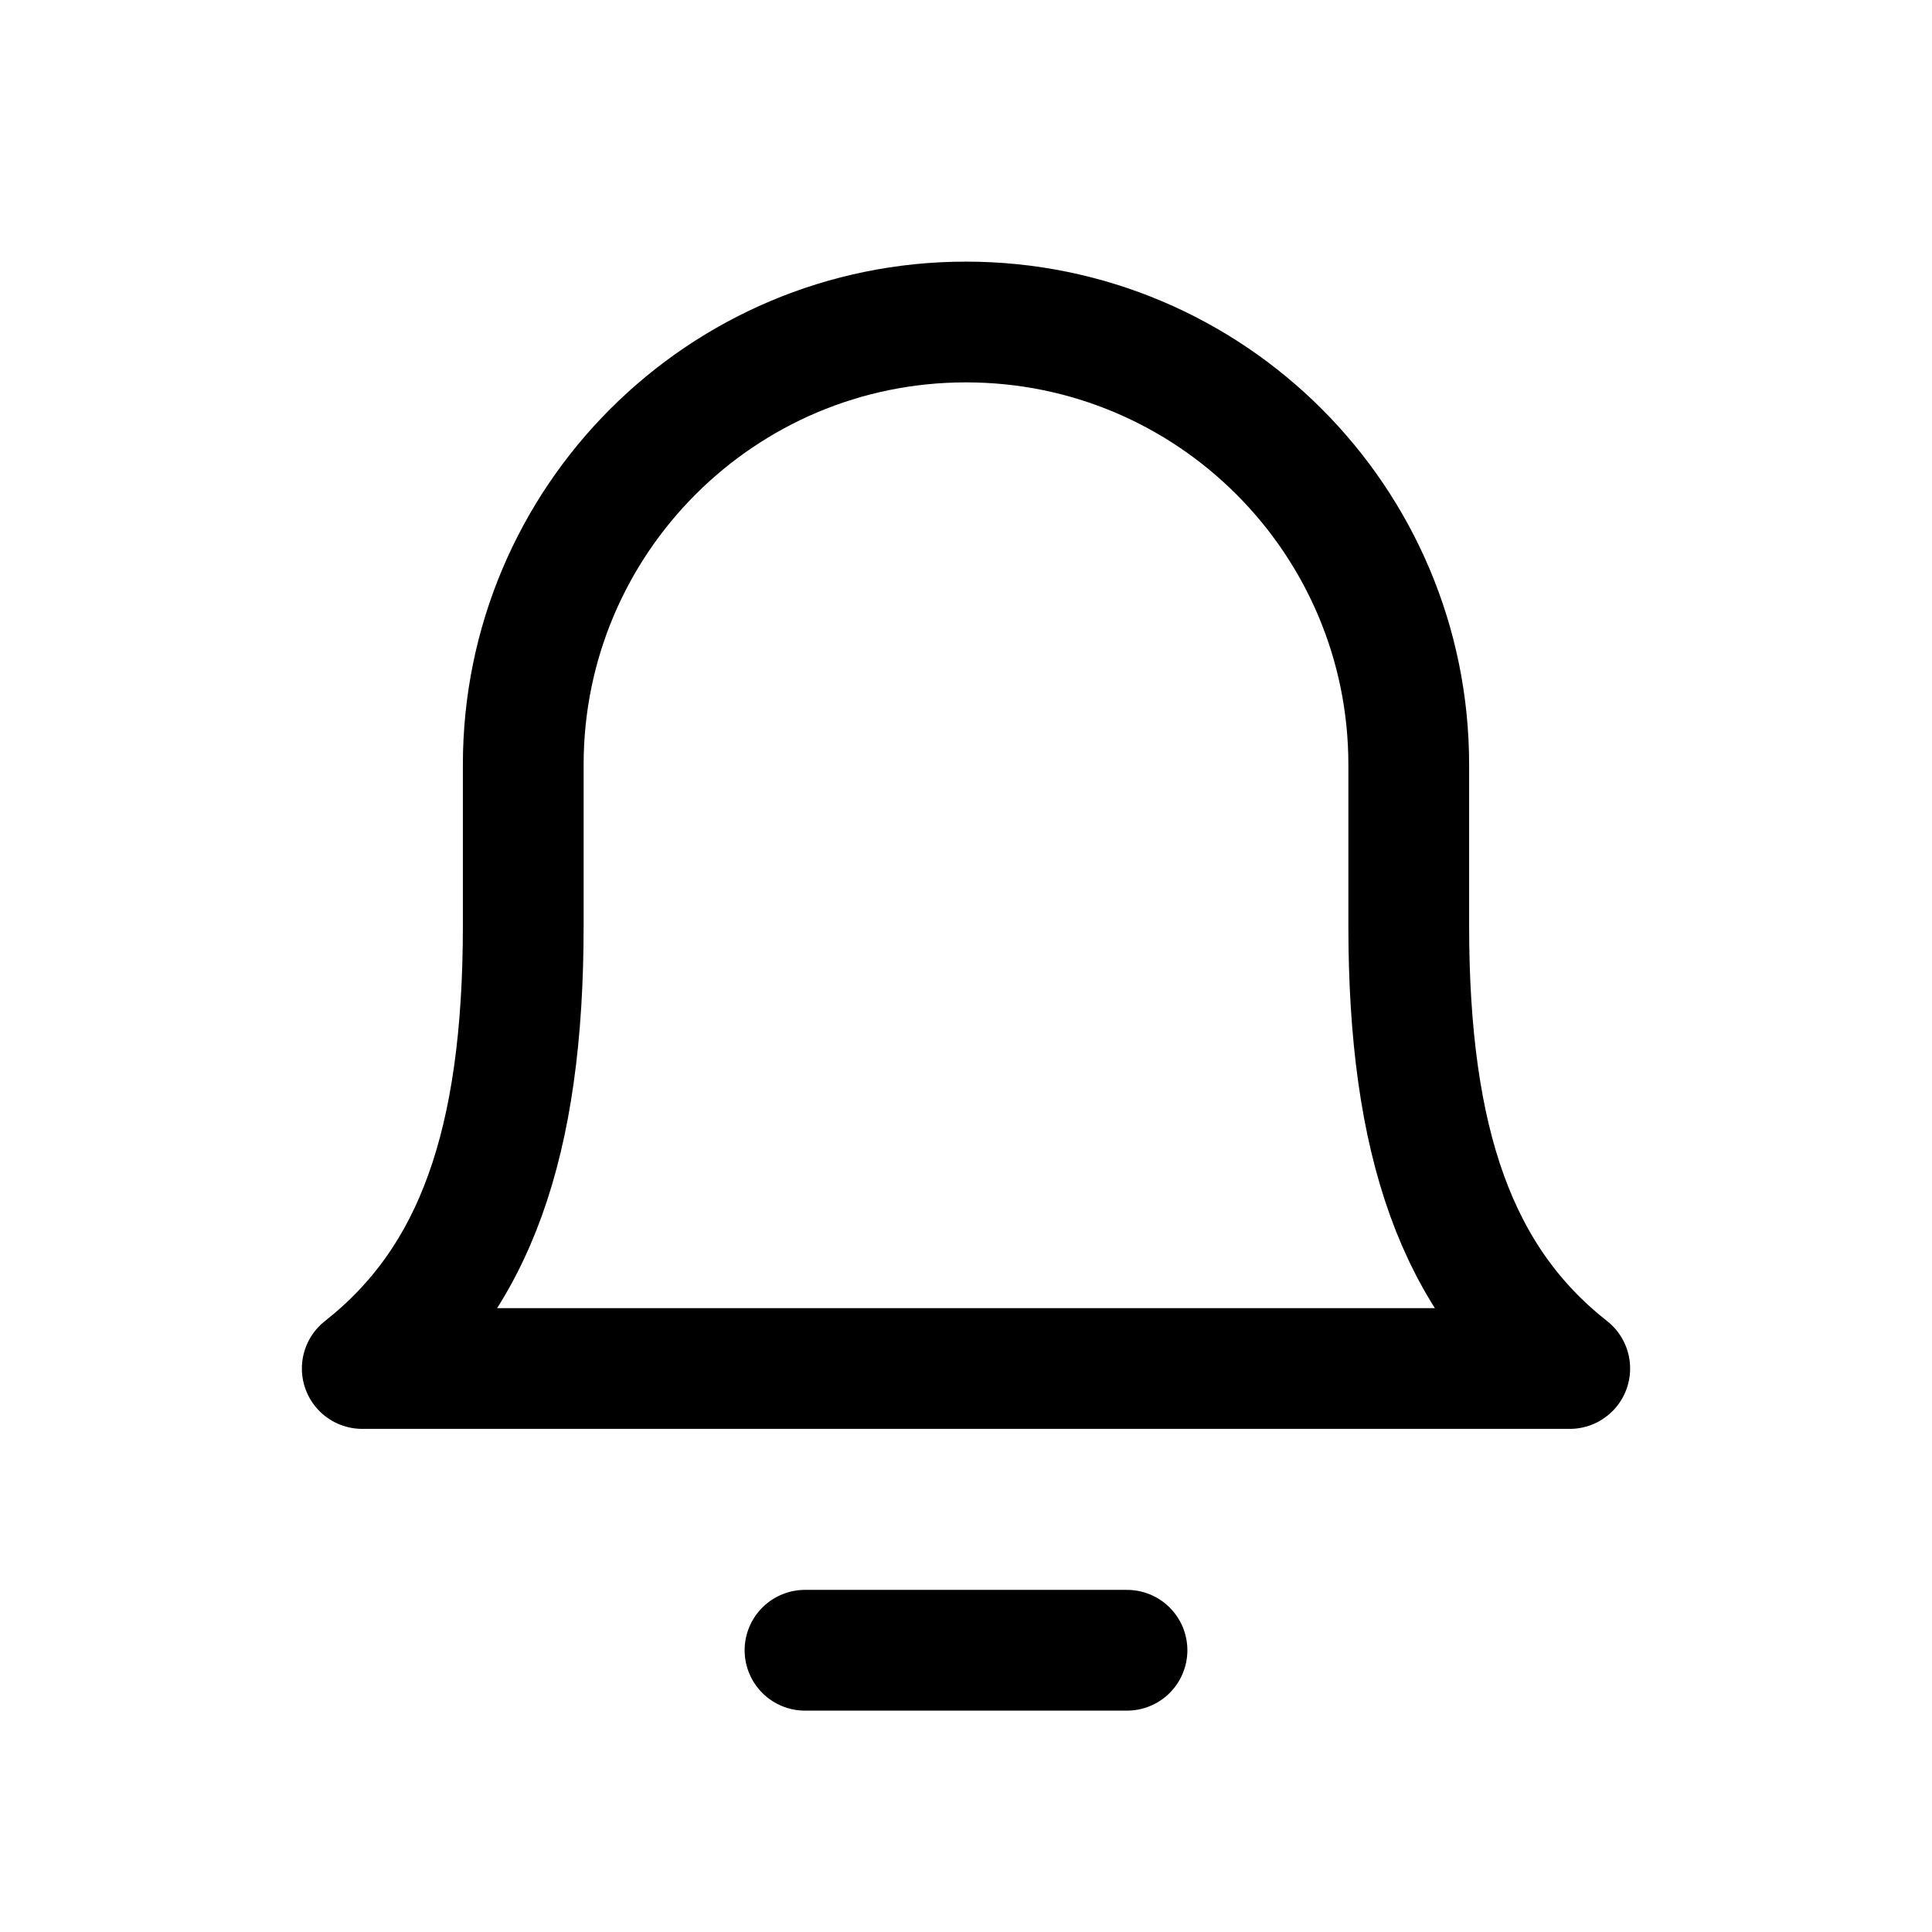
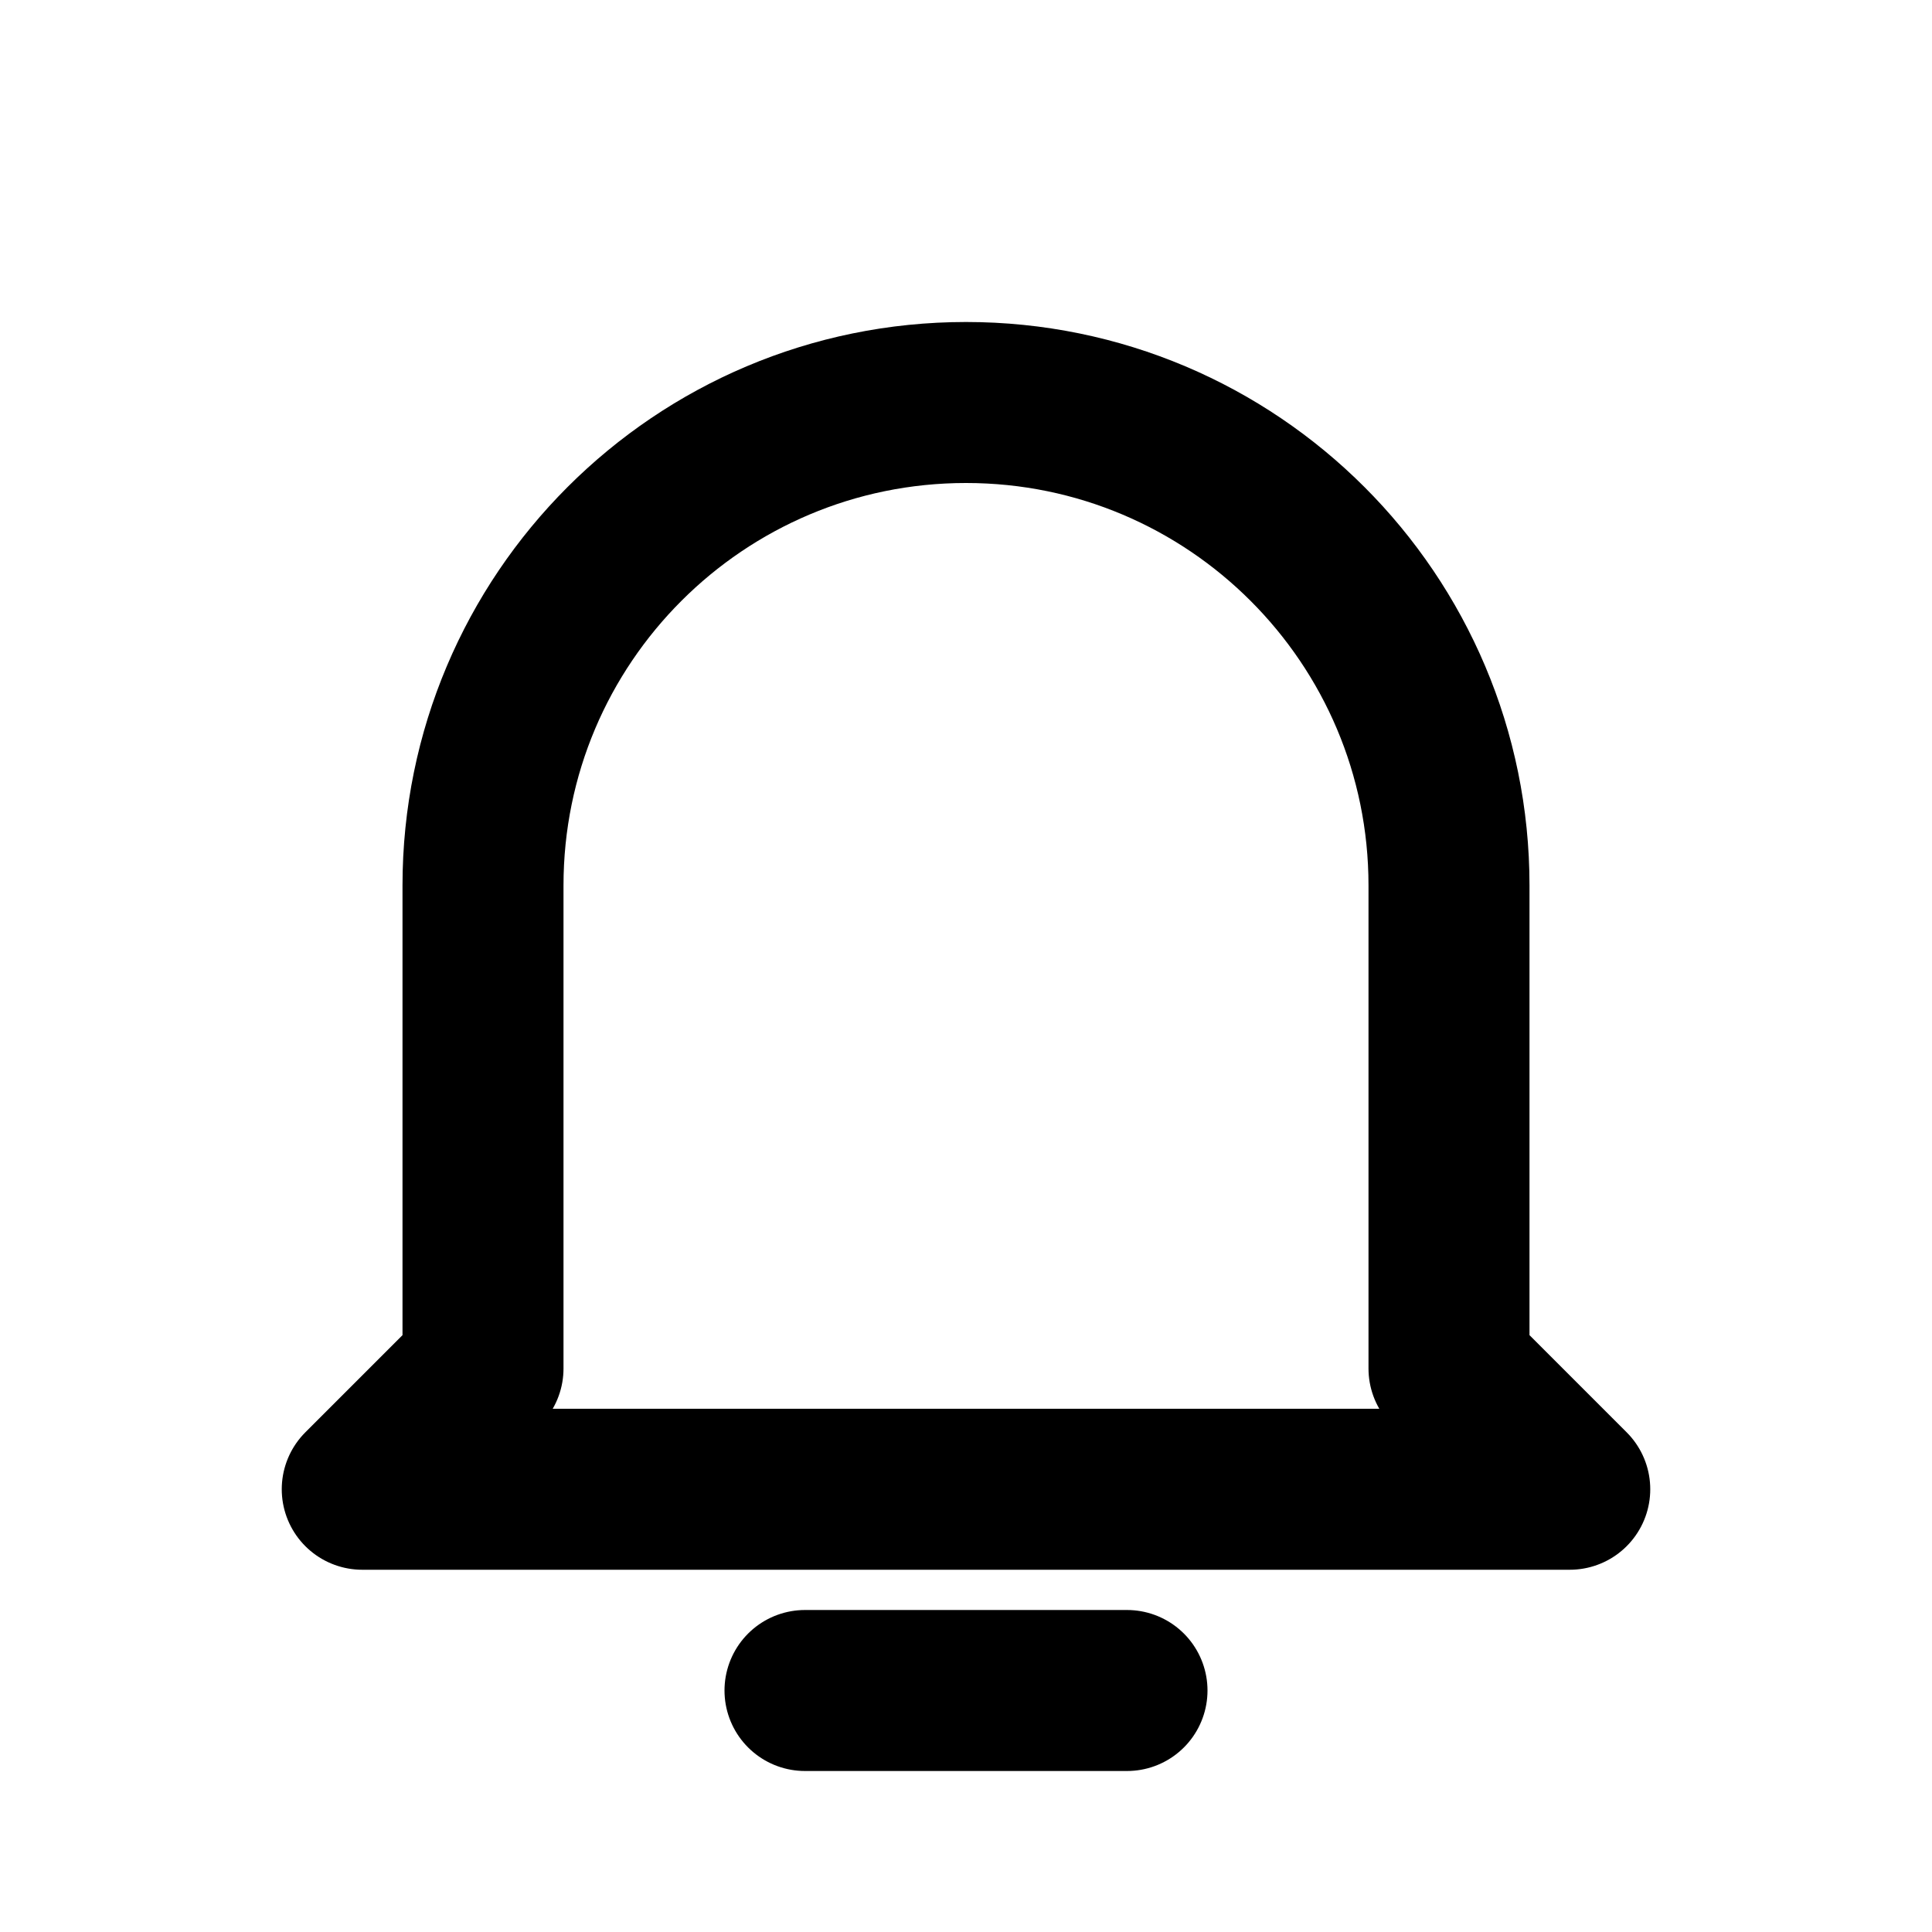
- <svg xmlns="http://www.w3.org/2000/svg" viewBox="0 0 24 24" fill="none" stroke="currentColor" stroke-width="1.5" stroke-linecap="round" stroke-linejoin="round">
-   <path d="M4.5 17c1.4-1.1 2-2.8 2-5.5V9.5a5.5 5.5 0 0 1 11 0v2c0 2.7.6 4.4 2 5.5z" />
-   <path d="M10 20.5h4" />
+ <svg xmlns="http://www.w3.org/2000/svg" viewBox="0 0 24 24" fill="none" stroke="currentColor" stroke-width="2" stroke-linecap="round" stroke-linejoin="round">
+   <path d="M6 17v-6a6 6 0 0 1 12 0v6l1.5 1.5h-15z" />
+   <path d="M10 21h4" />
</svg>
